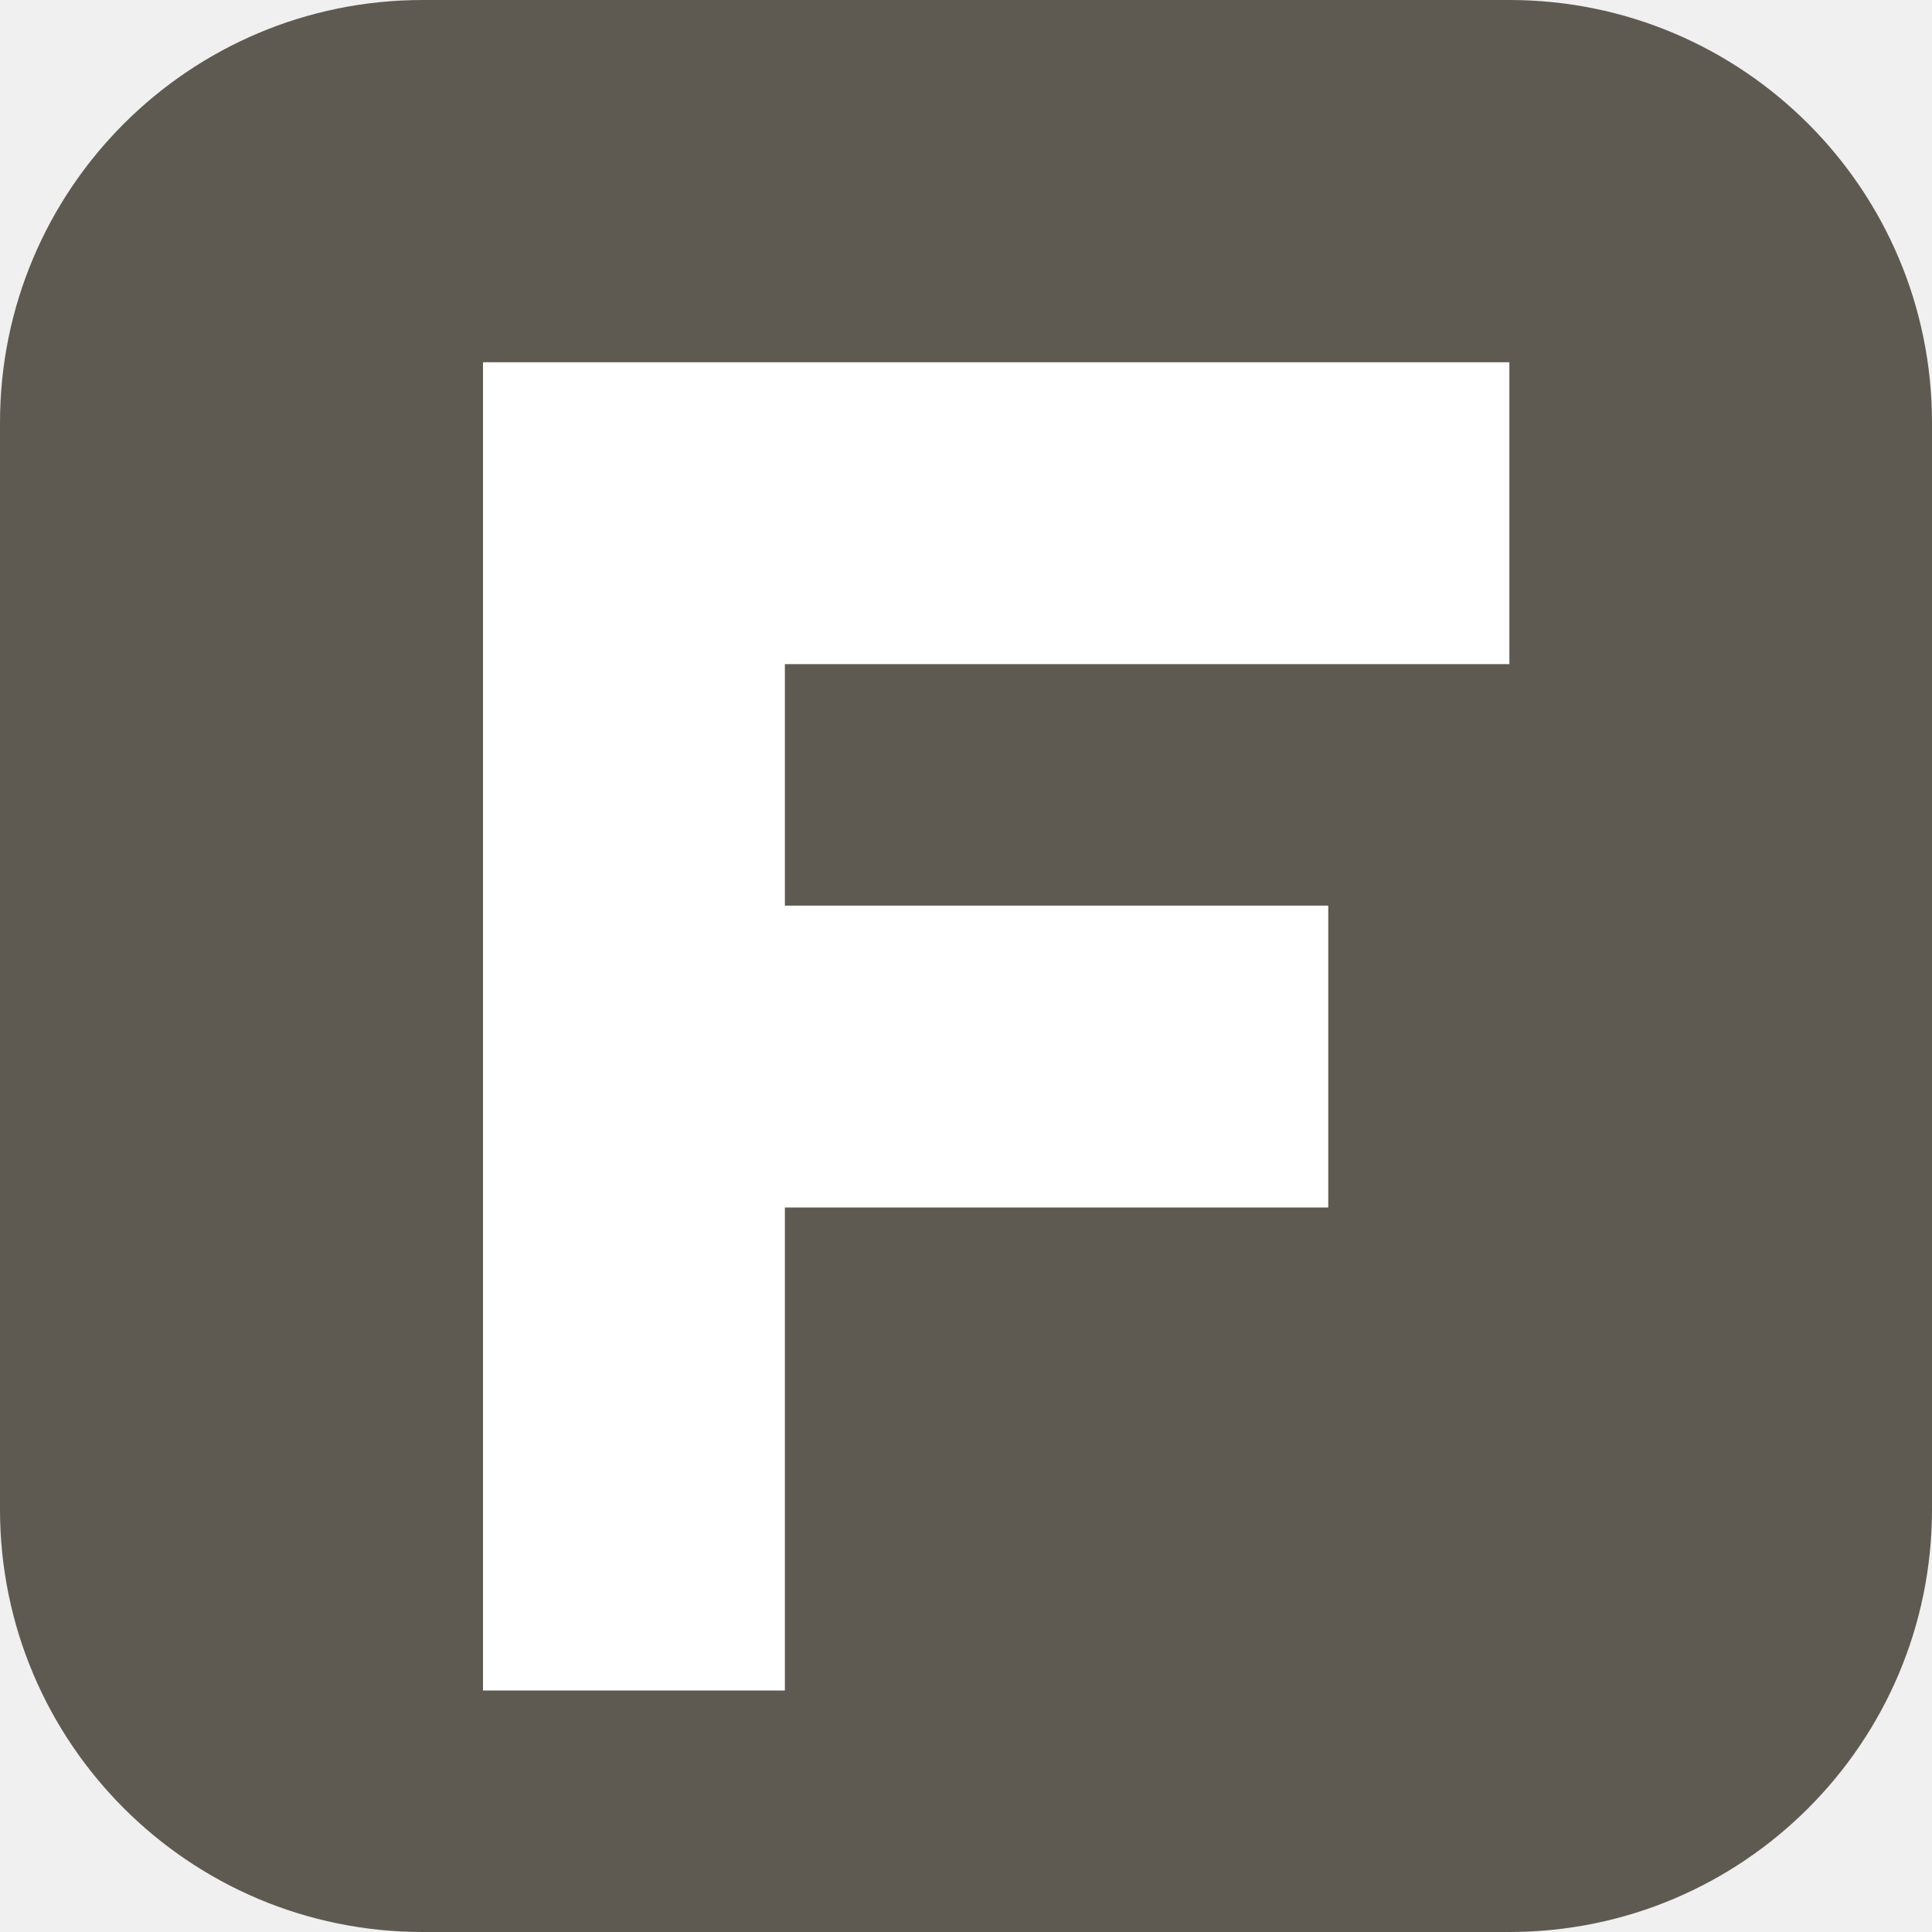
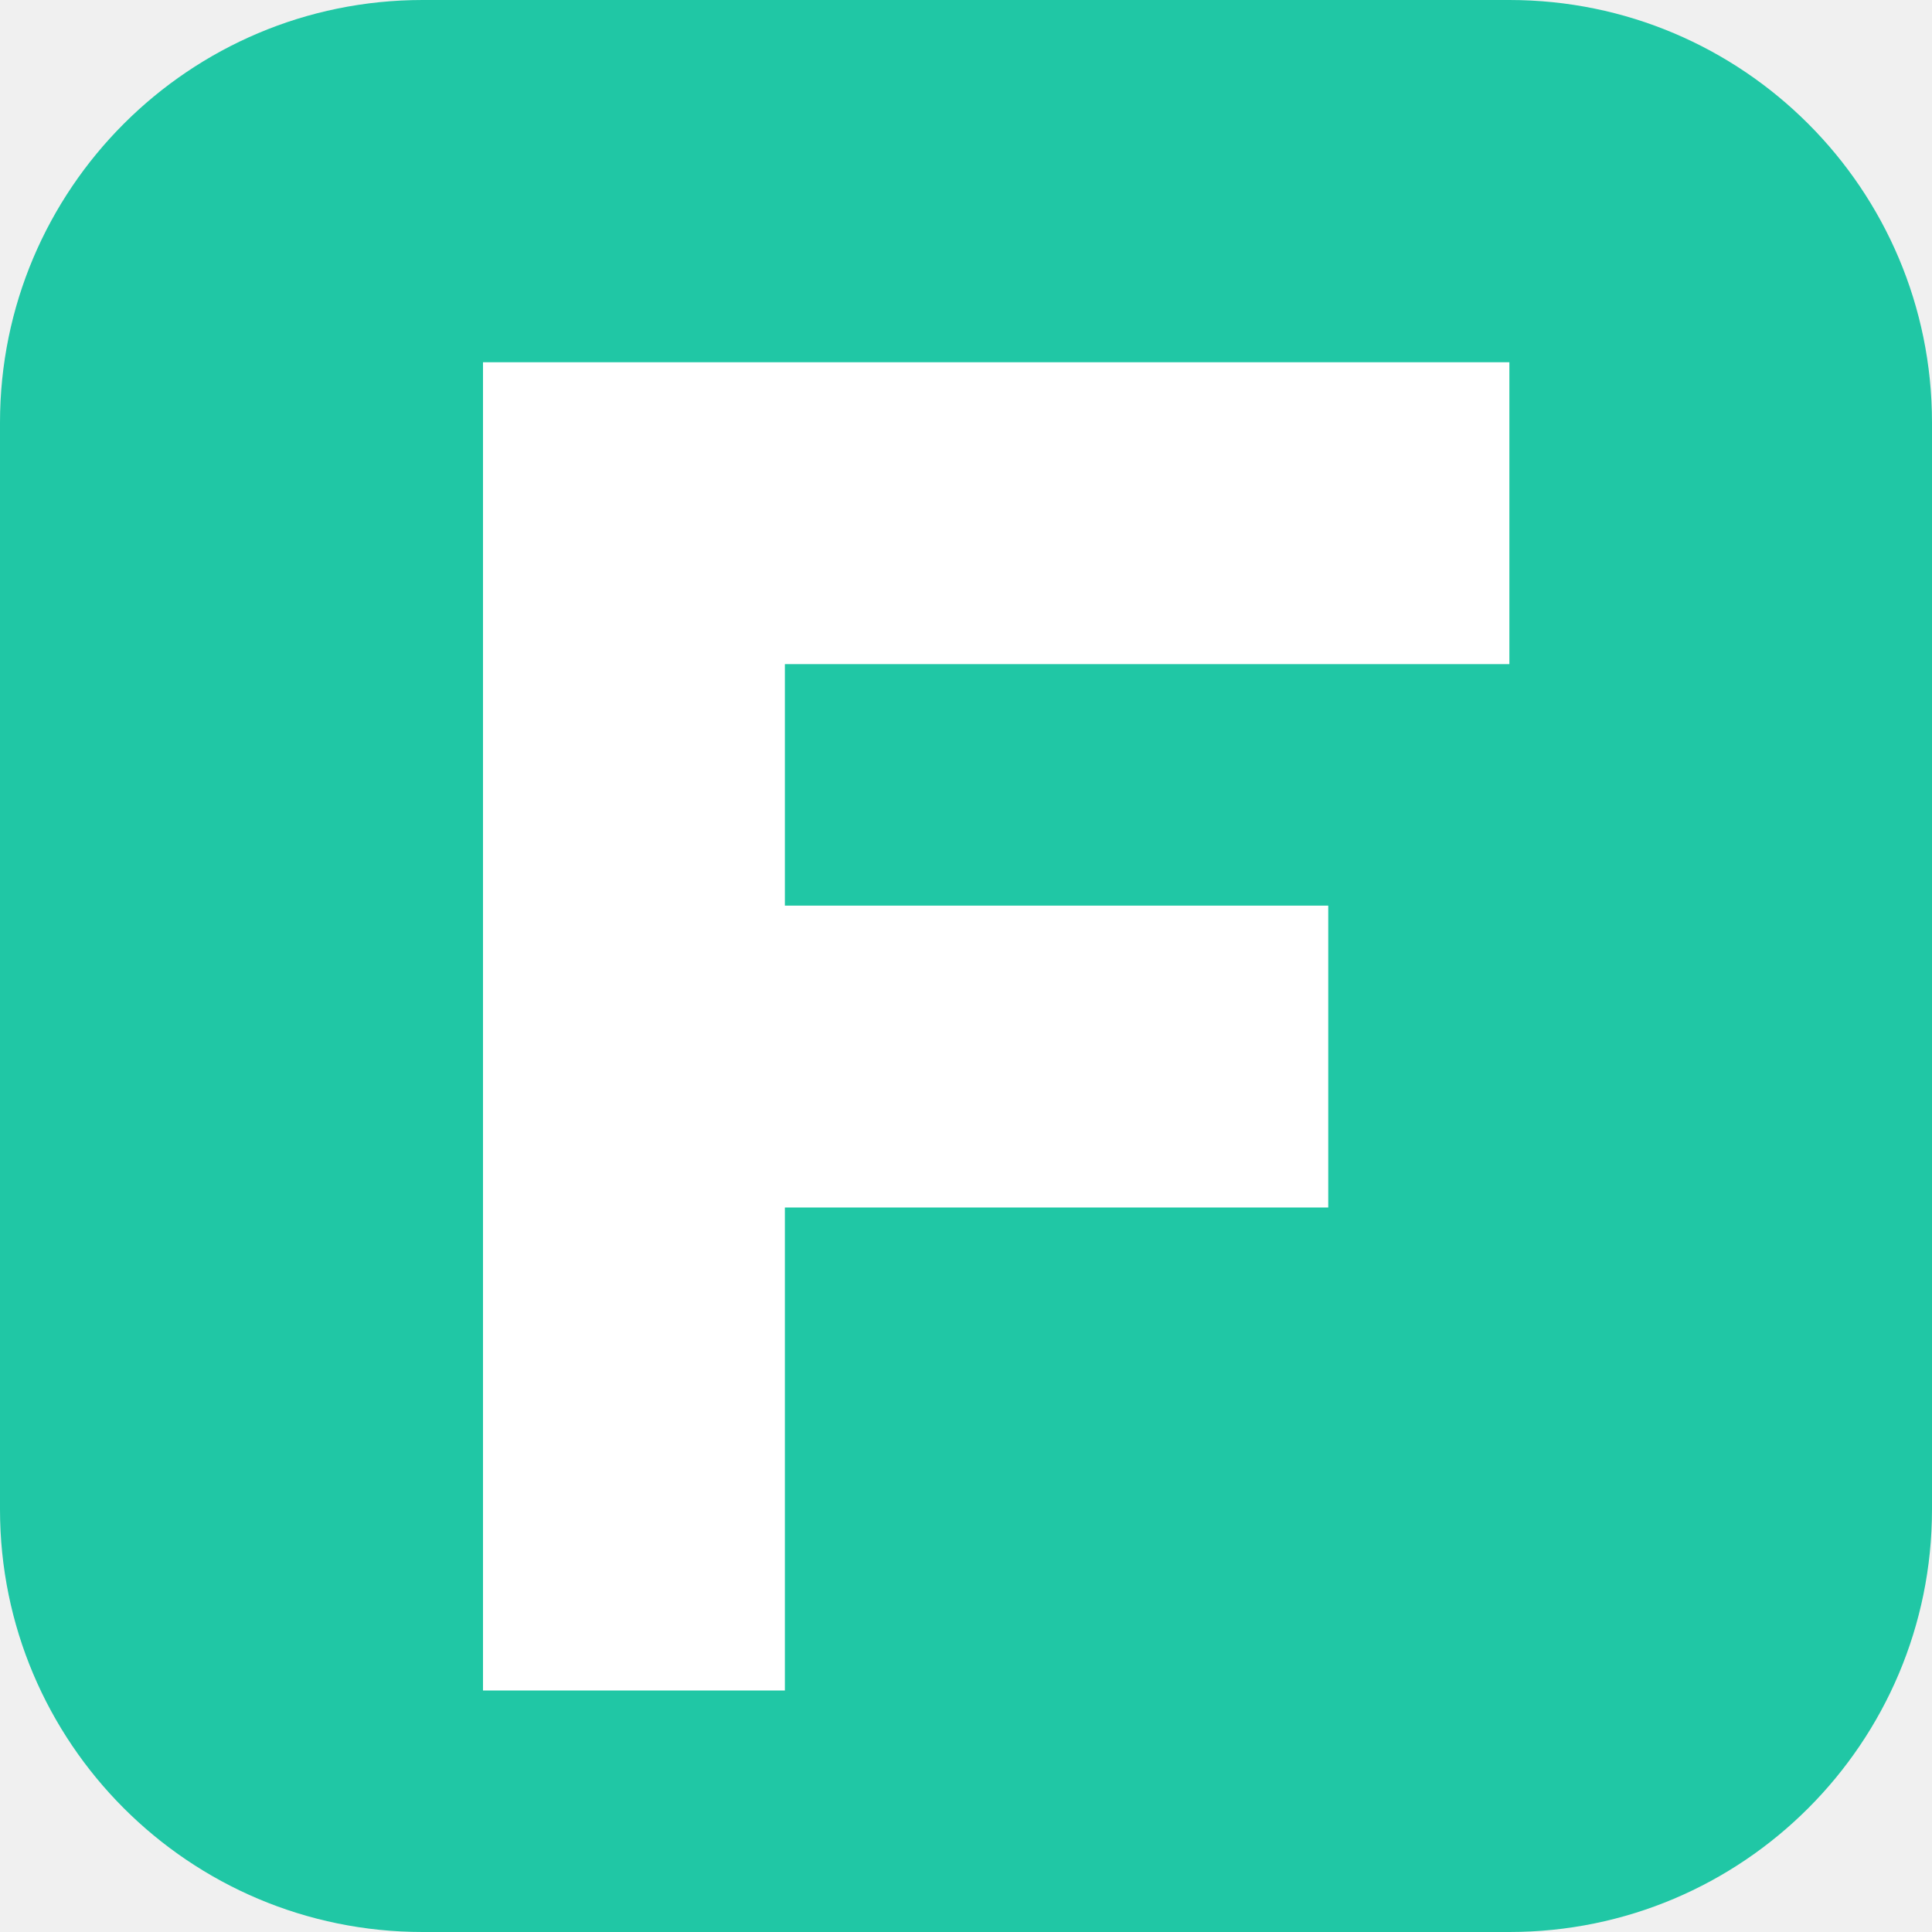
<svg xmlns="http://www.w3.org/2000/svg" viewBox="0 0 64 64">
-   <rect width="64" height="64" rx="14" fill="#5F5A51" />
+   <rect width="64" height="64" rx="14" fill="#20C7A5" />
  <path d="M16 12 H50 V22 H26 V30 H44 V40 H26 V56 H16 Z" fill="#FFFFFF" />
</svg>
